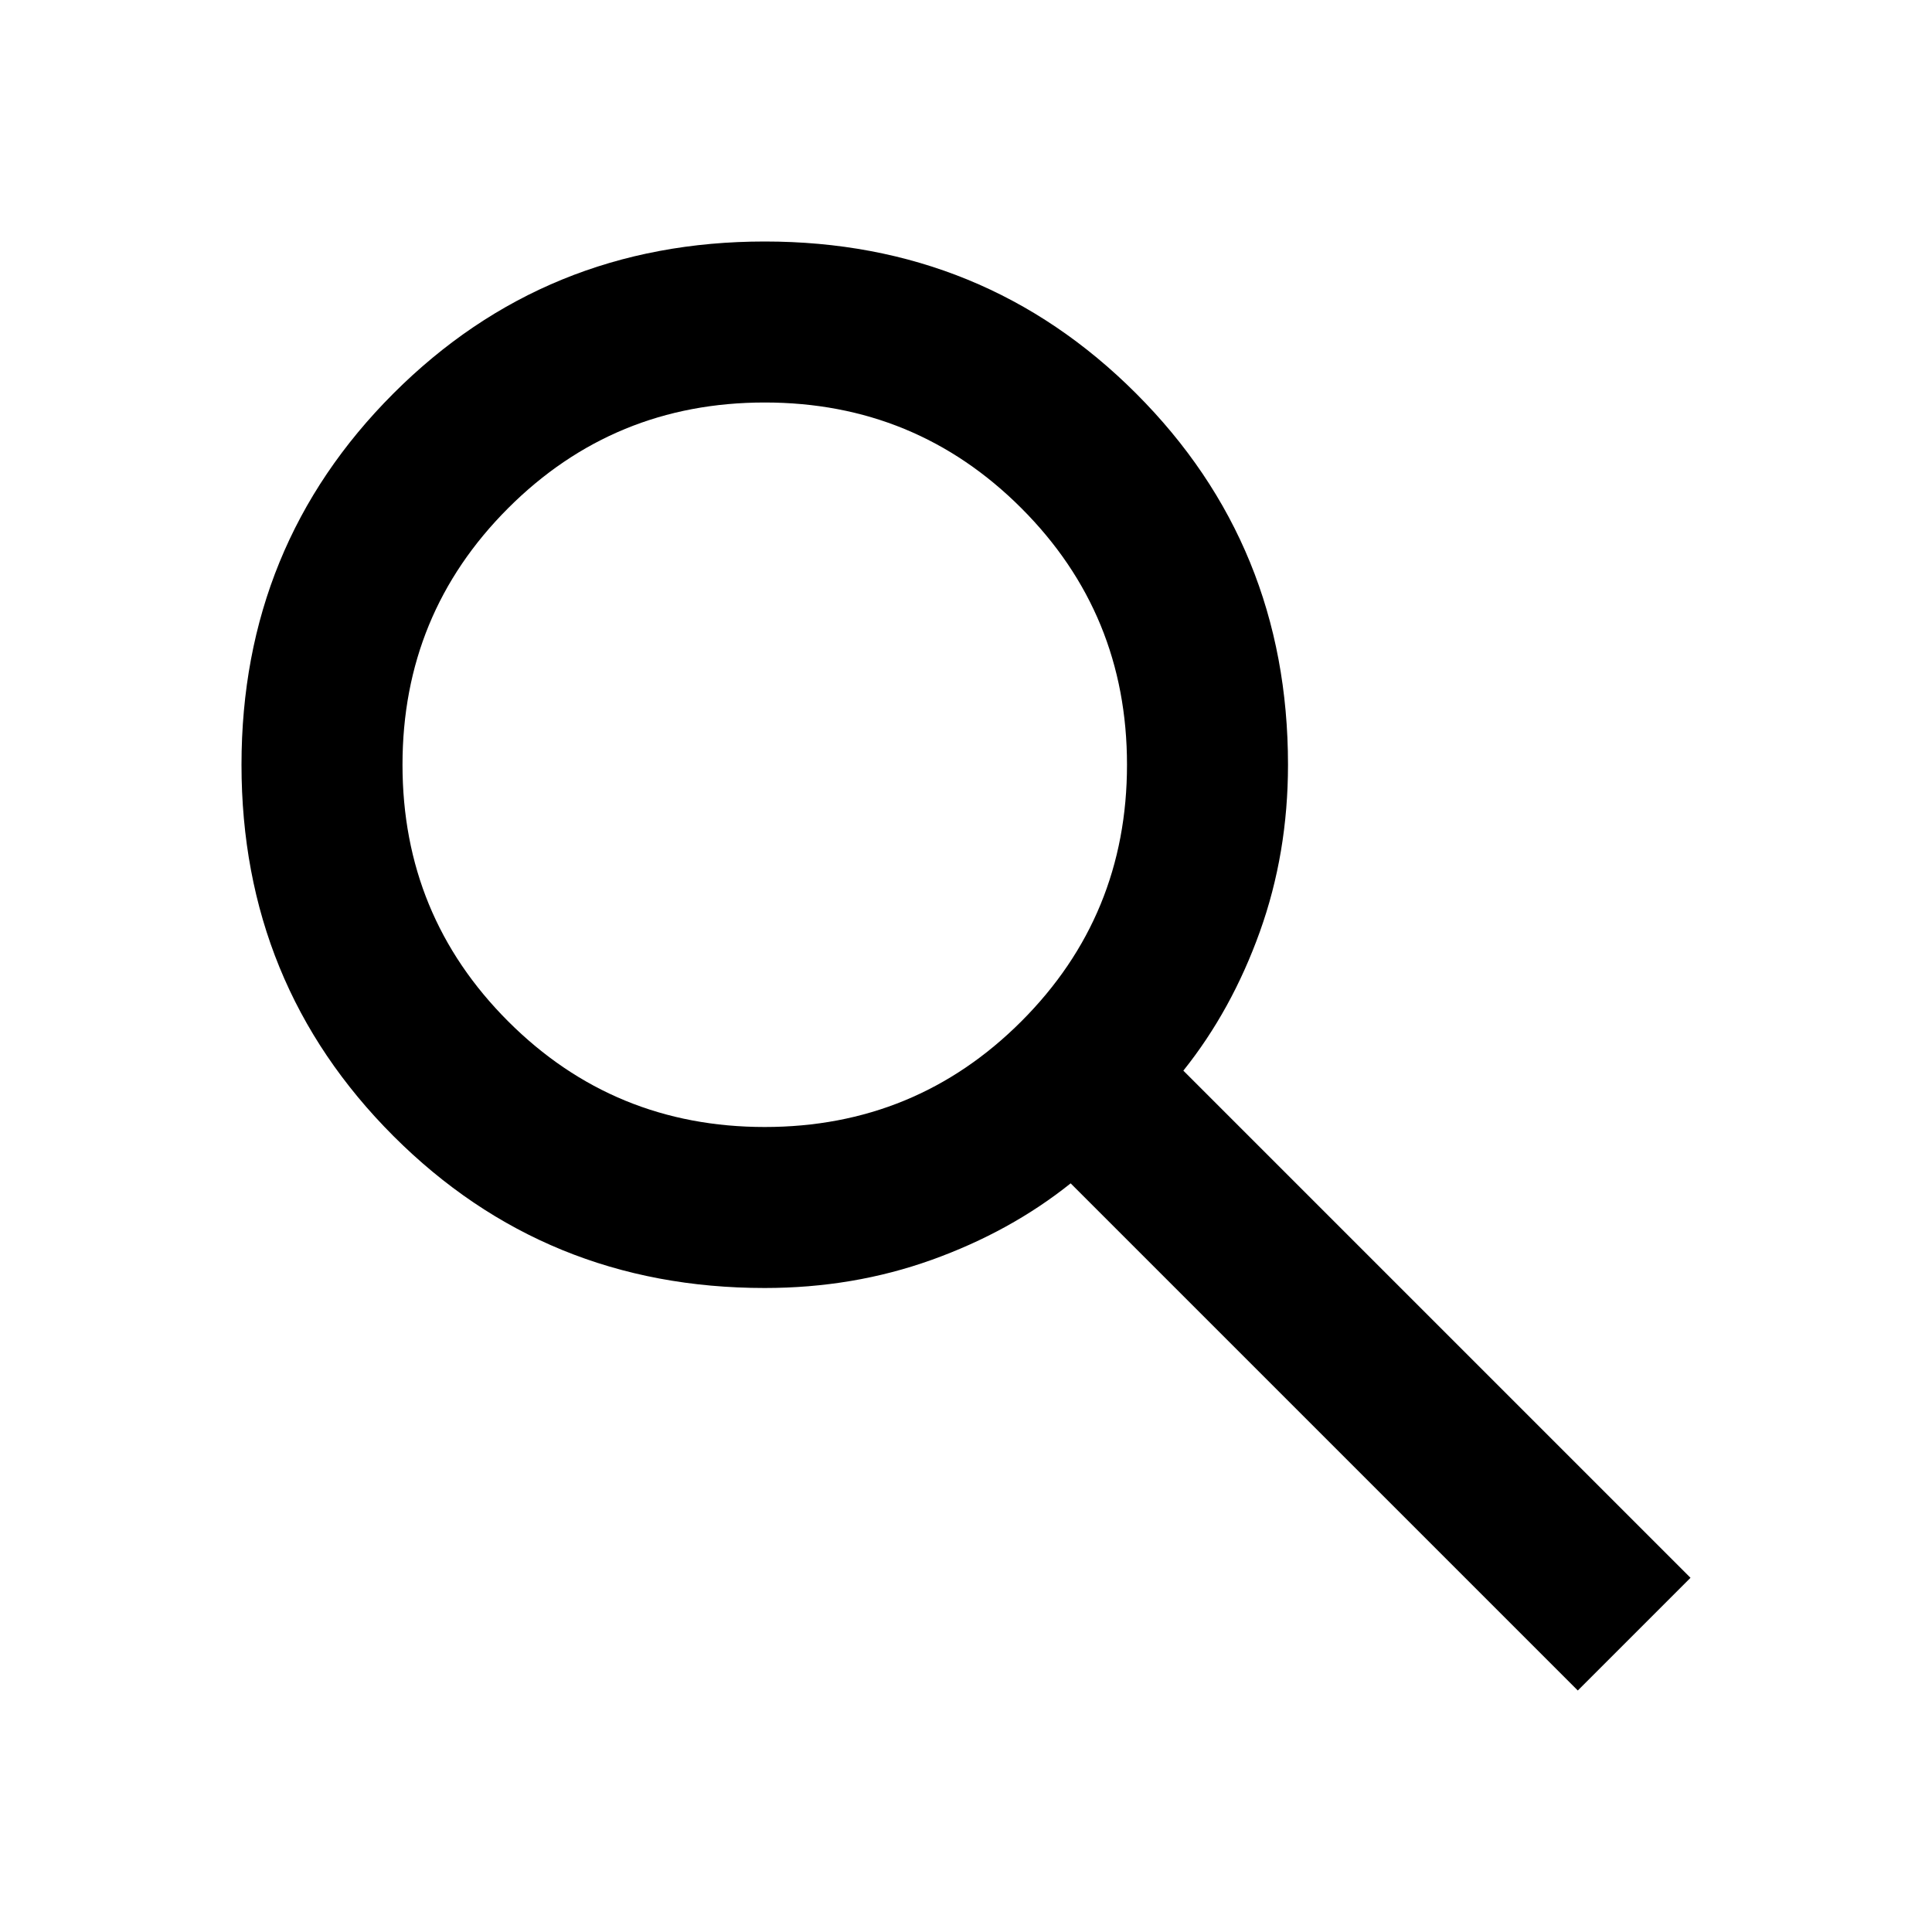
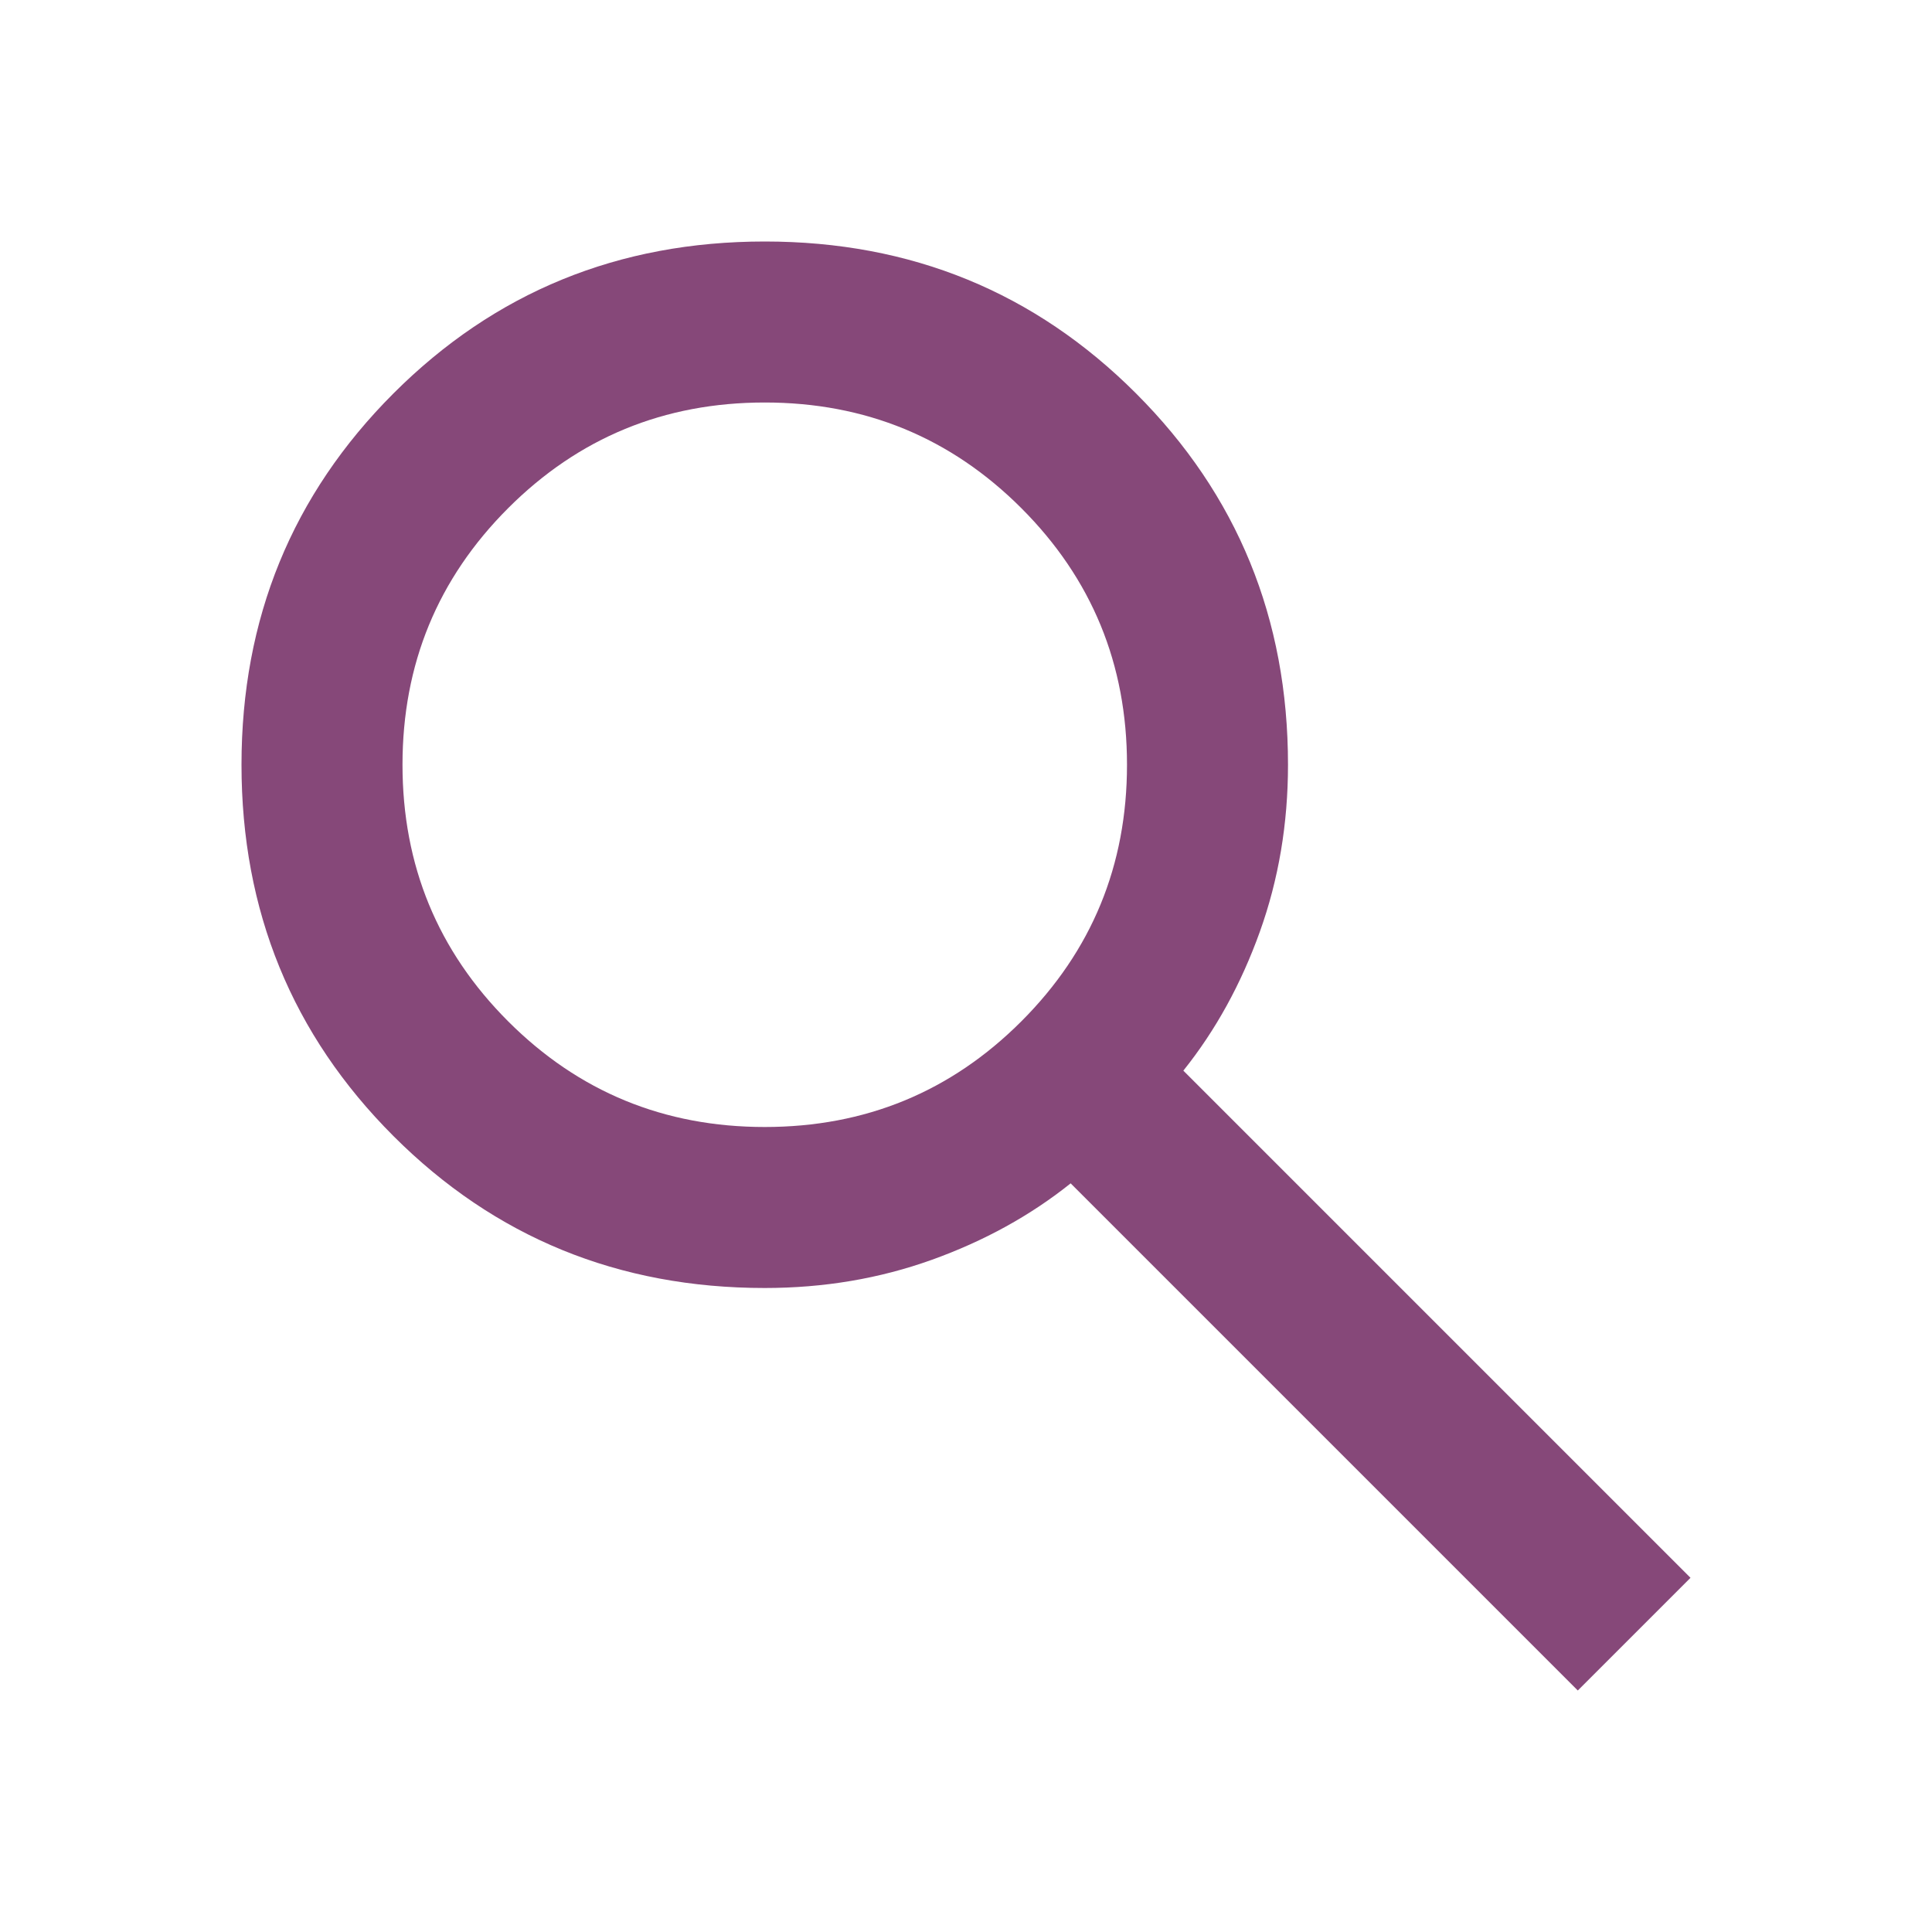
- <svg xmlns="http://www.w3.org/2000/svg" height="24px" viewBox="0 -960 960 960" width="24px" fill="#000">
+ <svg xmlns="http://www.w3.org/2000/svg" height="24px" viewBox="0 -960 960 960" width="24px" fill="#864879">
  <path d="M784-120 532-372q-30 24-69 38t-83 14q-109 0-184.5-75.5T120-580q0-109 75.5-184.5T380-840q109 0 184.5 75.5T640-580q0 44-14 83t-38 69l252 252-56 56ZM380-400q75 0 127.5-52.5T560-580q0-75-52.5-127.5T380-760q-75 0-127.5 52.5T200-580q0 75 52.5 127.5T380-400Z" />
</svg>
